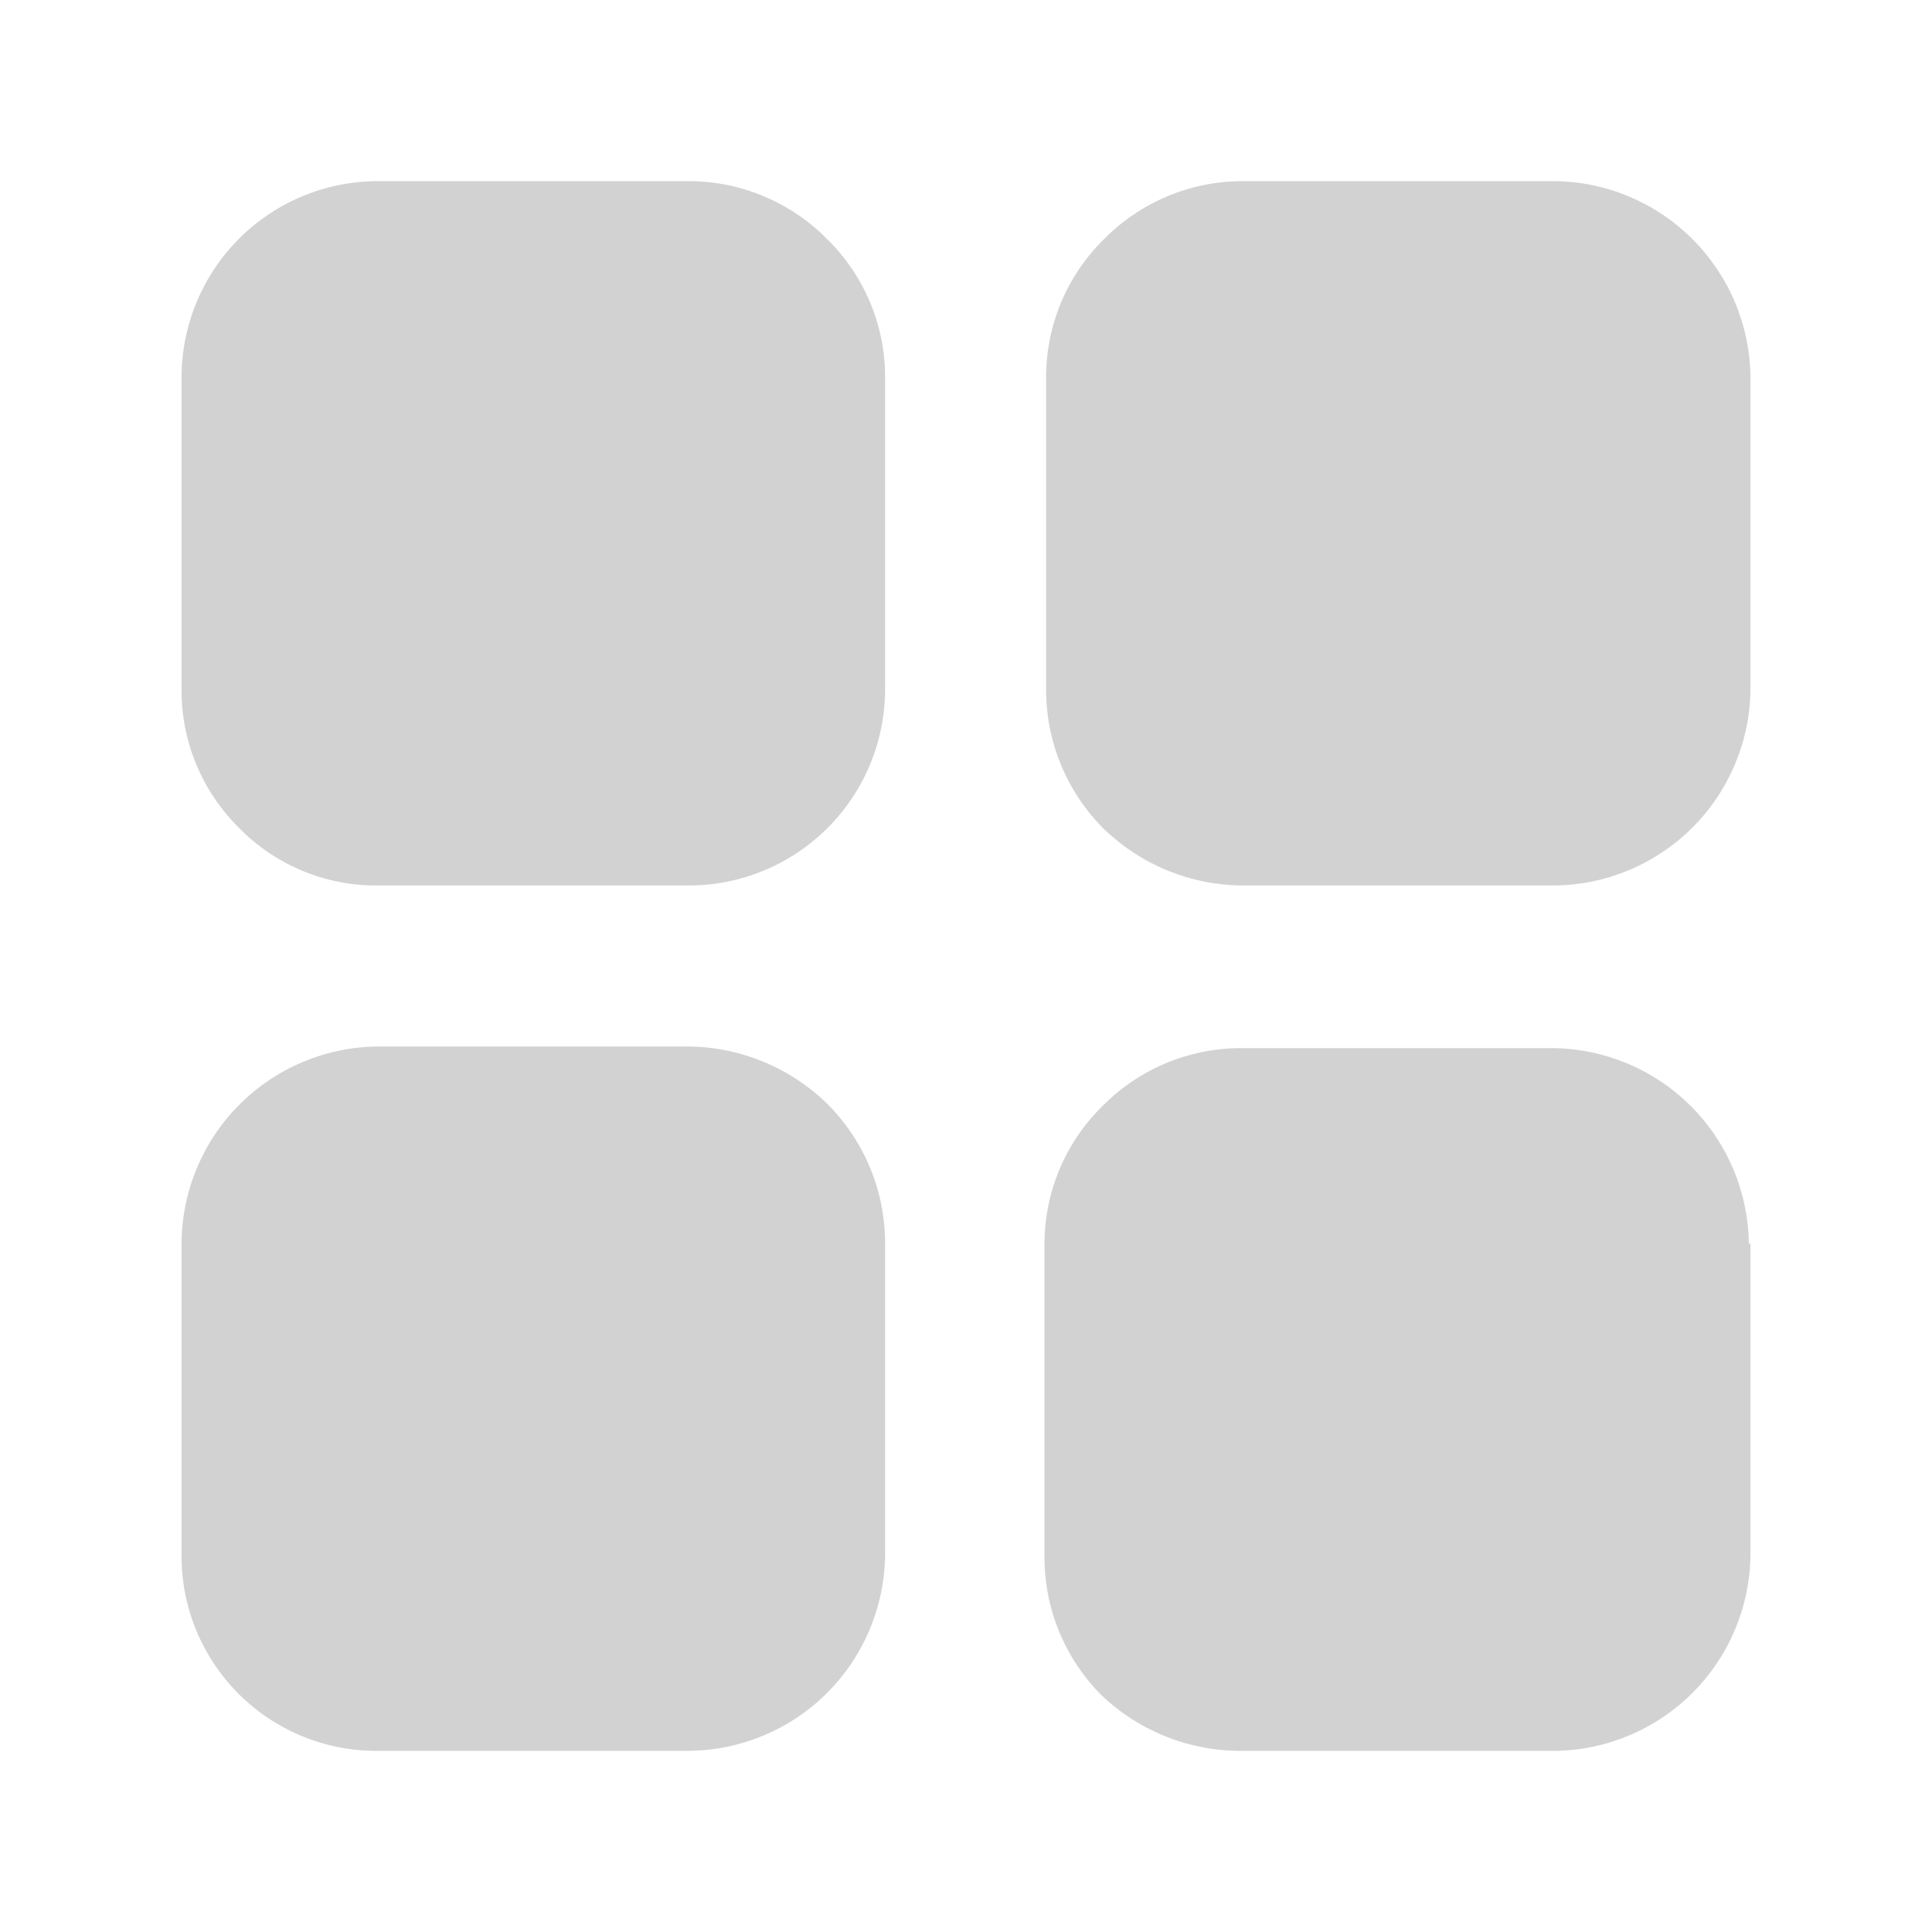
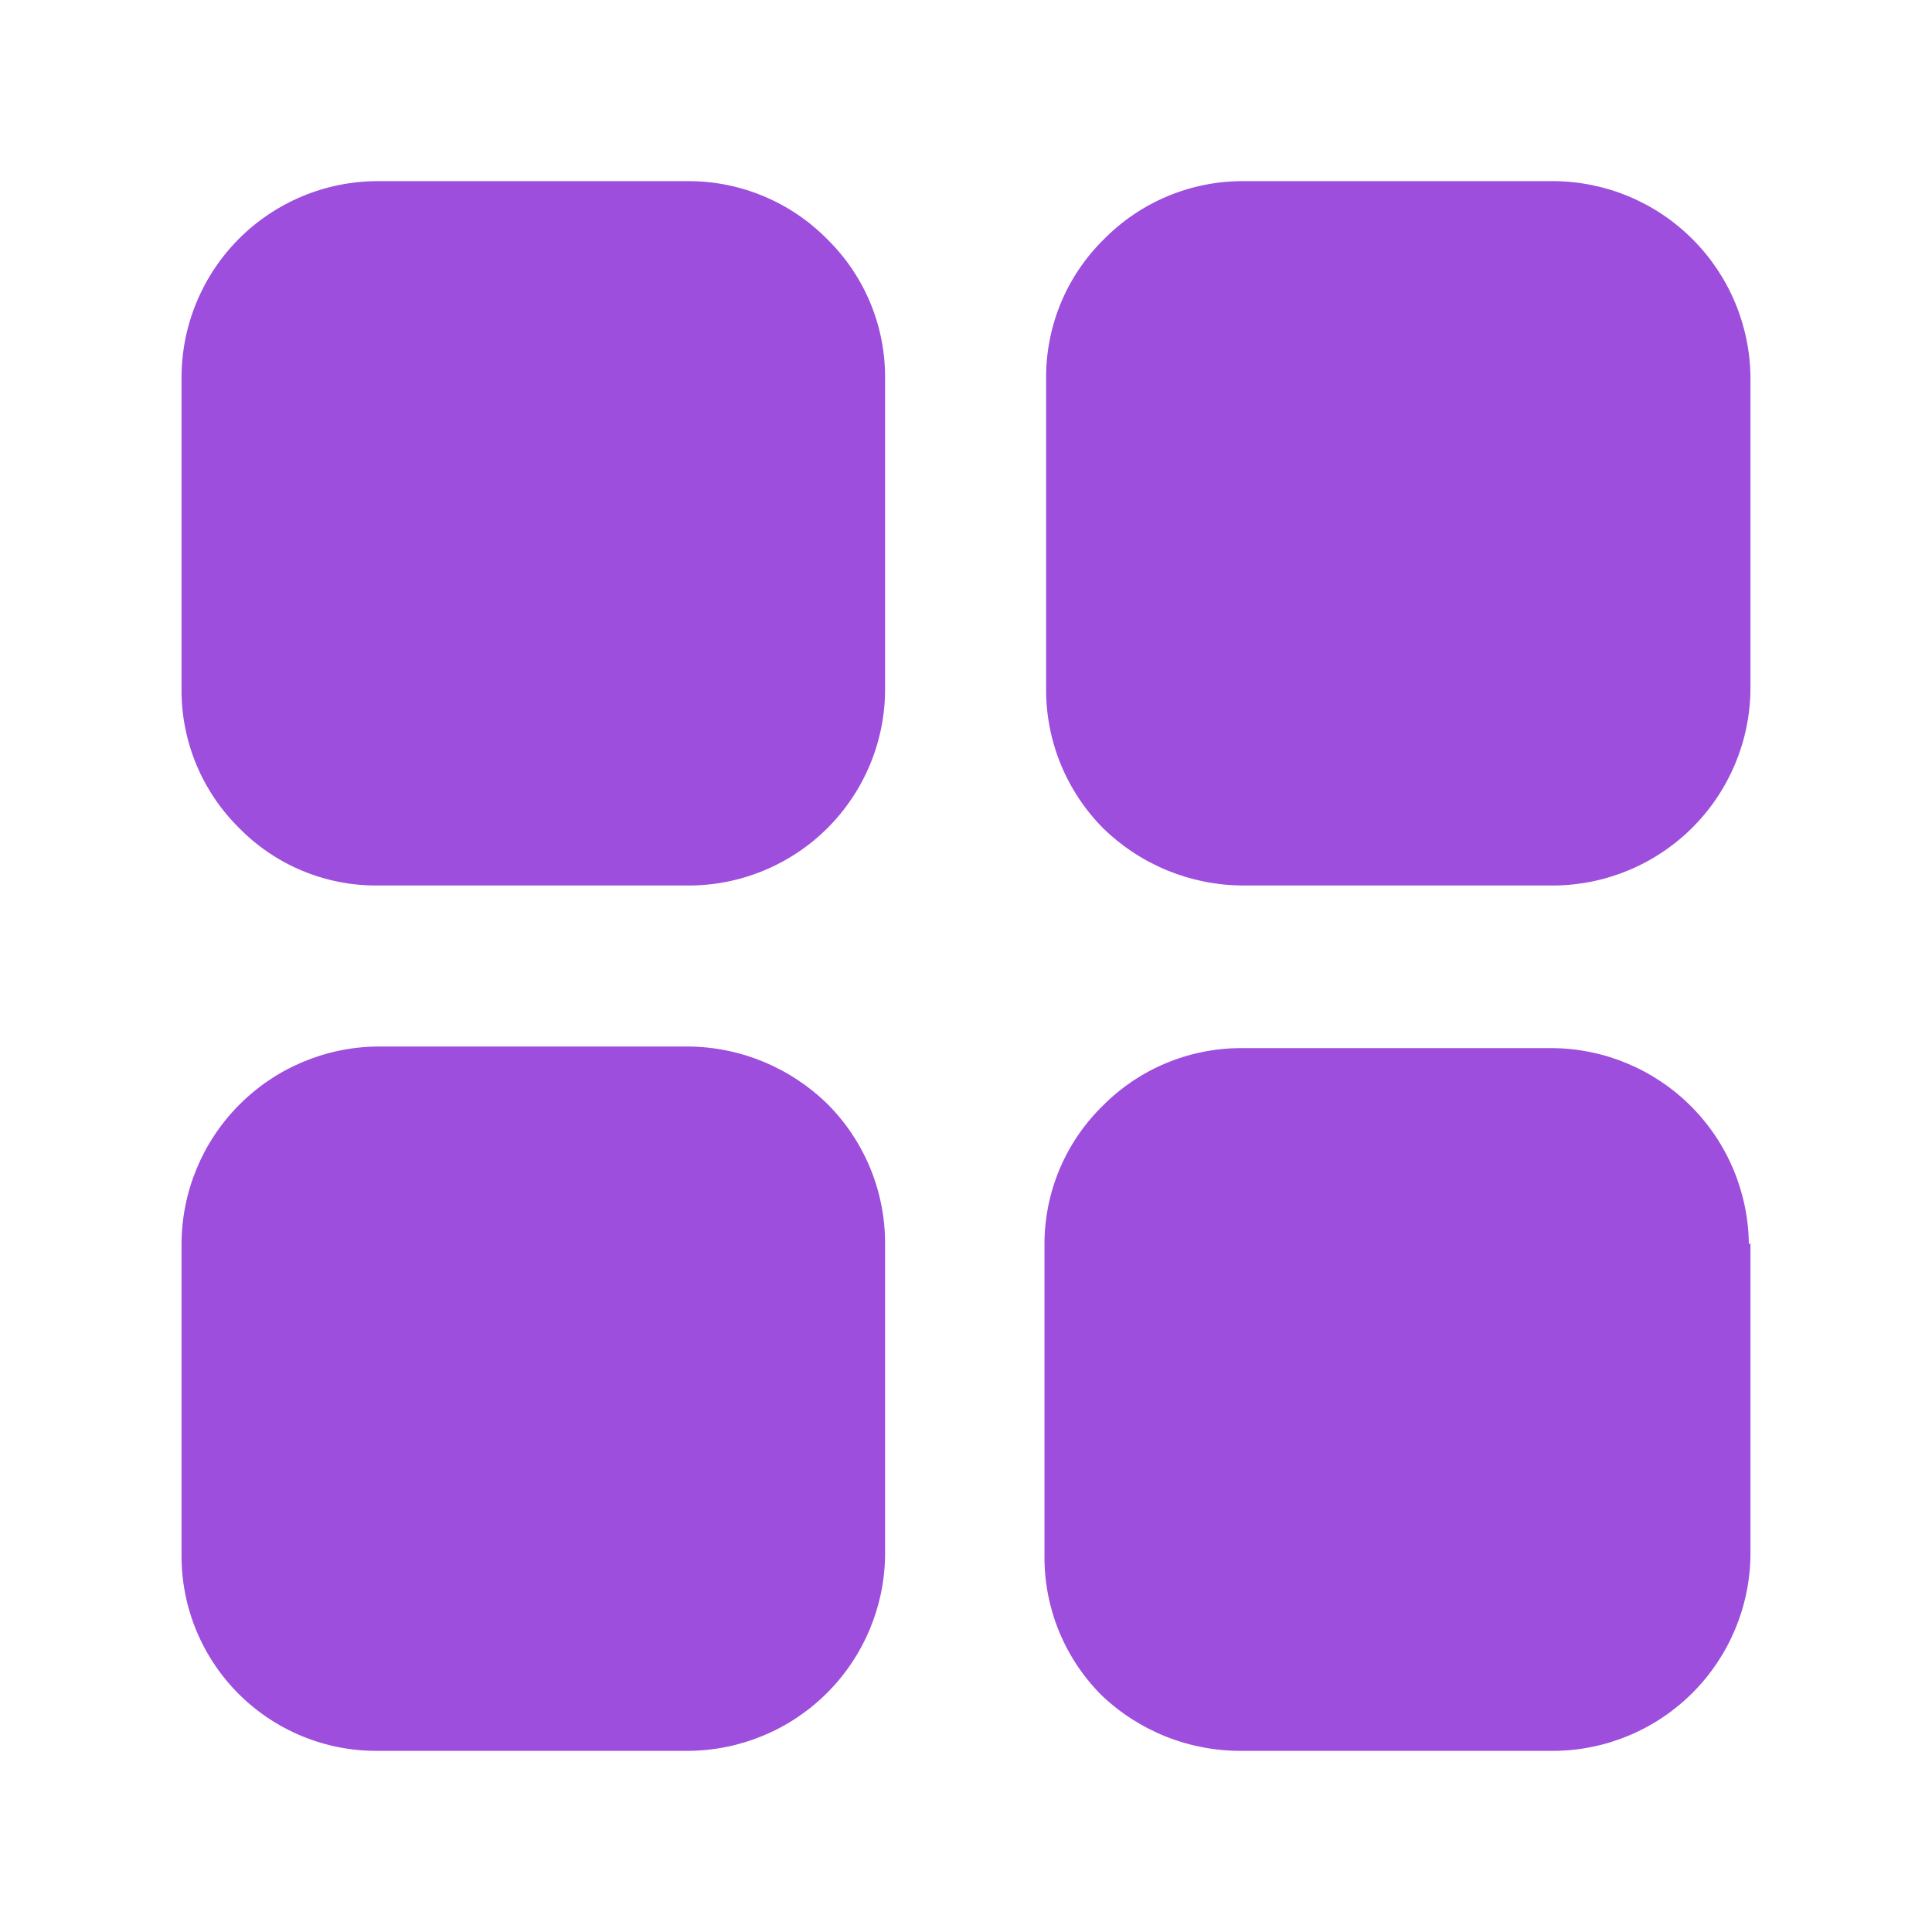
<svg xmlns="http://www.w3.org/2000/svg" width="58" height="58" viewBox="0 0 58 58" fill="none">
-   <path d="M26.571 11.31V20.687C26.571 21.463 26.418 22.232 26.12 22.949C25.822 23.666 25.386 24.317 24.836 24.865C24.285 25.413 23.633 25.846 22.914 26.141C22.196 26.436 21.427 26.587 20.65 26.583H11.322C10.548 26.588 9.781 26.436 9.066 26.137C8.352 25.838 7.705 25.398 7.165 24.843C6.617 24.3 6.183 23.652 5.888 22.938C5.594 22.224 5.444 21.459 5.45 20.687V11.334C5.45 9.774 6.068 8.278 7.168 7.173C8.269 6.068 9.762 5.444 11.322 5.438H20.675C21.448 5.438 22.214 5.592 22.927 5.891C23.641 6.19 24.288 6.627 24.831 7.178C25.381 7.716 25.818 8.359 26.117 9.069C26.416 9.778 26.57 10.54 26.571 11.31ZM52.55 11.334V20.687C52.538 22.242 51.916 23.731 50.818 24.834C49.72 25.936 48.234 26.564 46.678 26.583H37.301C35.738 26.574 34.24 25.959 33.12 24.867C32.574 24.318 32.141 23.665 31.846 22.948C31.552 22.231 31.402 21.462 31.405 20.687V11.334C31.403 10.56 31.556 9.794 31.854 9.08C32.153 8.366 32.592 7.719 33.145 7.178C33.688 6.627 34.335 6.19 35.049 5.891C35.762 5.592 36.528 5.438 37.301 5.438H46.654C48.214 5.45 49.706 6.075 50.809 7.179C51.913 8.282 52.538 9.774 52.55 11.334ZM52.55 37.313V46.666C52.538 48.222 51.916 49.711 50.818 50.813C49.72 51.916 48.234 52.544 46.678 52.562H37.301C35.728 52.578 34.211 51.98 33.072 50.895C32.523 50.347 32.089 49.695 31.794 48.977C31.499 48.259 31.351 47.49 31.356 46.714V37.362C31.354 36.588 31.507 35.821 31.806 35.107C32.105 34.394 32.544 33.747 33.096 33.205C33.64 32.654 34.287 32.217 35 31.919C35.714 31.62 36.479 31.466 37.253 31.465H46.605C48.165 31.478 49.658 32.103 50.761 33.206C51.864 34.309 52.489 35.802 52.502 37.362L52.55 37.313ZM26.571 37.337V46.69C26.552 48.25 25.921 49.74 24.813 50.839C23.706 51.937 22.21 52.556 20.65 52.562H11.322C10.55 52.566 9.785 52.416 9.071 52.122C8.357 51.828 7.708 51.396 7.162 50.85C6.617 50.304 6.184 49.655 5.89 48.941C5.596 48.227 5.446 47.462 5.45 46.69V37.337C5.456 35.778 6.075 34.282 7.174 33.175C8.272 32.067 9.762 31.436 11.322 31.417H20.675C22.241 31.433 23.74 32.057 24.855 33.157C25.958 34.269 26.575 35.772 26.571 37.337Z" fill="#D2D2D2" />
+   <path d="M26.571 11.31V20.687C26.571 21.463 26.418 22.232 26.12 22.949C25.822 23.666 25.386 24.317 24.836 24.865C24.285 25.413 23.633 25.846 22.914 26.141C22.196 26.436 21.427 26.587 20.65 26.583H11.322C10.548 26.588 9.781 26.436 9.066 26.137C8.352 25.838 7.705 25.398 7.165 24.843C6.617 24.3 6.183 23.652 5.888 22.938C5.594 22.224 5.444 21.459 5.45 20.687V11.334C5.45 9.774 6.068 8.278 7.168 7.173C8.269 6.068 9.762 5.444 11.322 5.438H20.675C21.448 5.438 22.214 5.592 22.927 5.891C23.641 6.19 24.288 6.627 24.831 7.178C25.381 7.716 25.818 8.359 26.117 9.069C26.416 9.778 26.57 10.54 26.571 11.31ZM52.55 11.334V20.687C52.538 22.242 51.916 23.731 50.818 24.834C49.72 25.936 48.234 26.564 46.678 26.583H37.301C35.738 26.574 34.24 25.959 33.12 24.867C32.574 24.318 32.141 23.665 31.846 22.948C31.552 22.231 31.402 21.462 31.405 20.687V11.334C31.403 10.56 31.556 9.794 31.854 9.08C32.153 8.366 32.592 7.719 33.145 7.178C33.688 6.627 34.335 6.19 35.049 5.891C35.762 5.592 36.528 5.438 37.301 5.438H46.654C48.214 5.45 49.706 6.075 50.809 7.179C51.913 8.282 52.538 9.774 52.55 11.334ZM52.55 37.313V46.666C52.538 48.222 51.916 49.711 50.818 50.813C49.72 51.916 48.234 52.544 46.678 52.562H37.301C35.728 52.578 34.211 51.98 33.072 50.895C32.523 50.347 32.089 49.695 31.794 48.977C31.499 48.259 31.351 47.49 31.356 46.714V37.362C31.354 36.588 31.507 35.821 31.806 35.107C32.105 34.394 32.544 33.747 33.096 33.205C33.64 32.654 34.287 32.217 35 31.919C35.714 31.62 36.479 31.466 37.253 31.465H46.605C48.165 31.478 49.658 32.103 50.761 33.206C51.864 34.309 52.489 35.802 52.502 37.362L52.55 37.313ZM26.571 37.337V46.69C26.552 48.25 25.921 49.74 24.813 50.839C23.706 51.937 22.21 52.556 20.65 52.562H11.322C10.55 52.566 9.785 52.416 9.071 52.122C8.357 51.828 7.708 51.396 7.162 50.85C6.617 50.304 6.184 49.655 5.89 48.941C5.596 48.227 5.446 47.462 5.45 46.69V37.337C5.456 35.778 6.075 34.282 7.174 33.175C8.272 32.067 9.762 31.436 11.322 31.417H20.675C22.241 31.433 23.74 32.057 24.855 33.157C25.958 34.269 26.575 35.772 26.571 37.337Z" fill="#9D4EDD" />
</svg>
